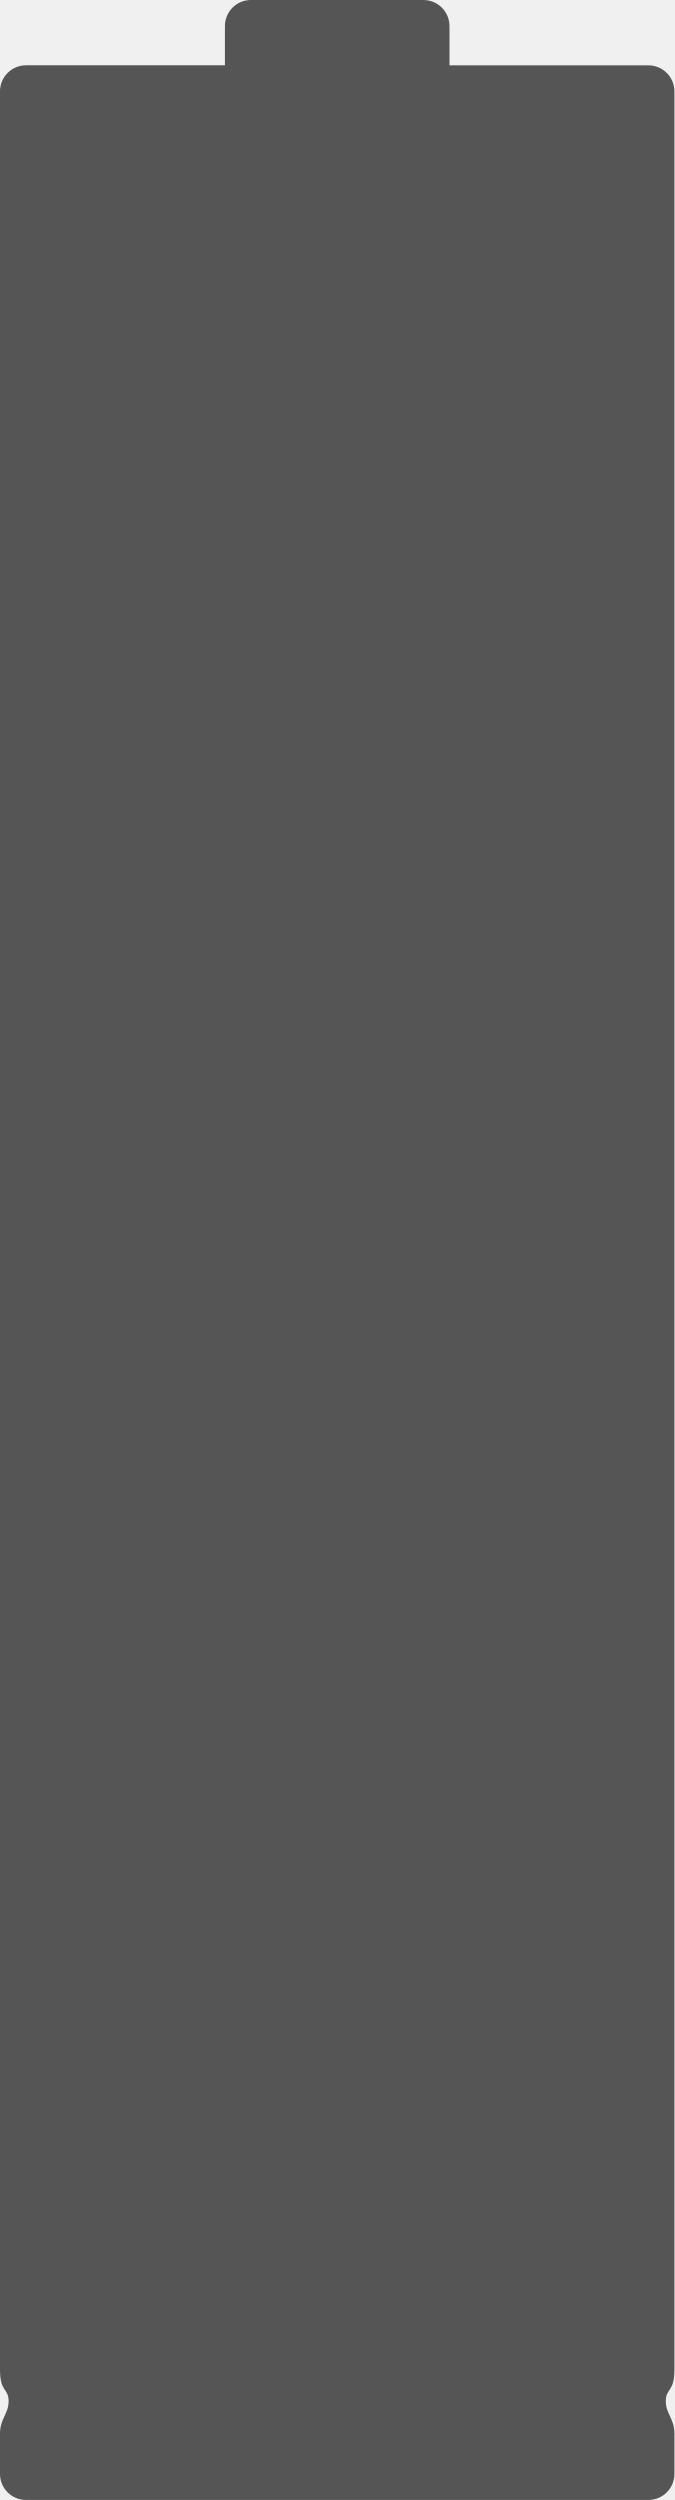
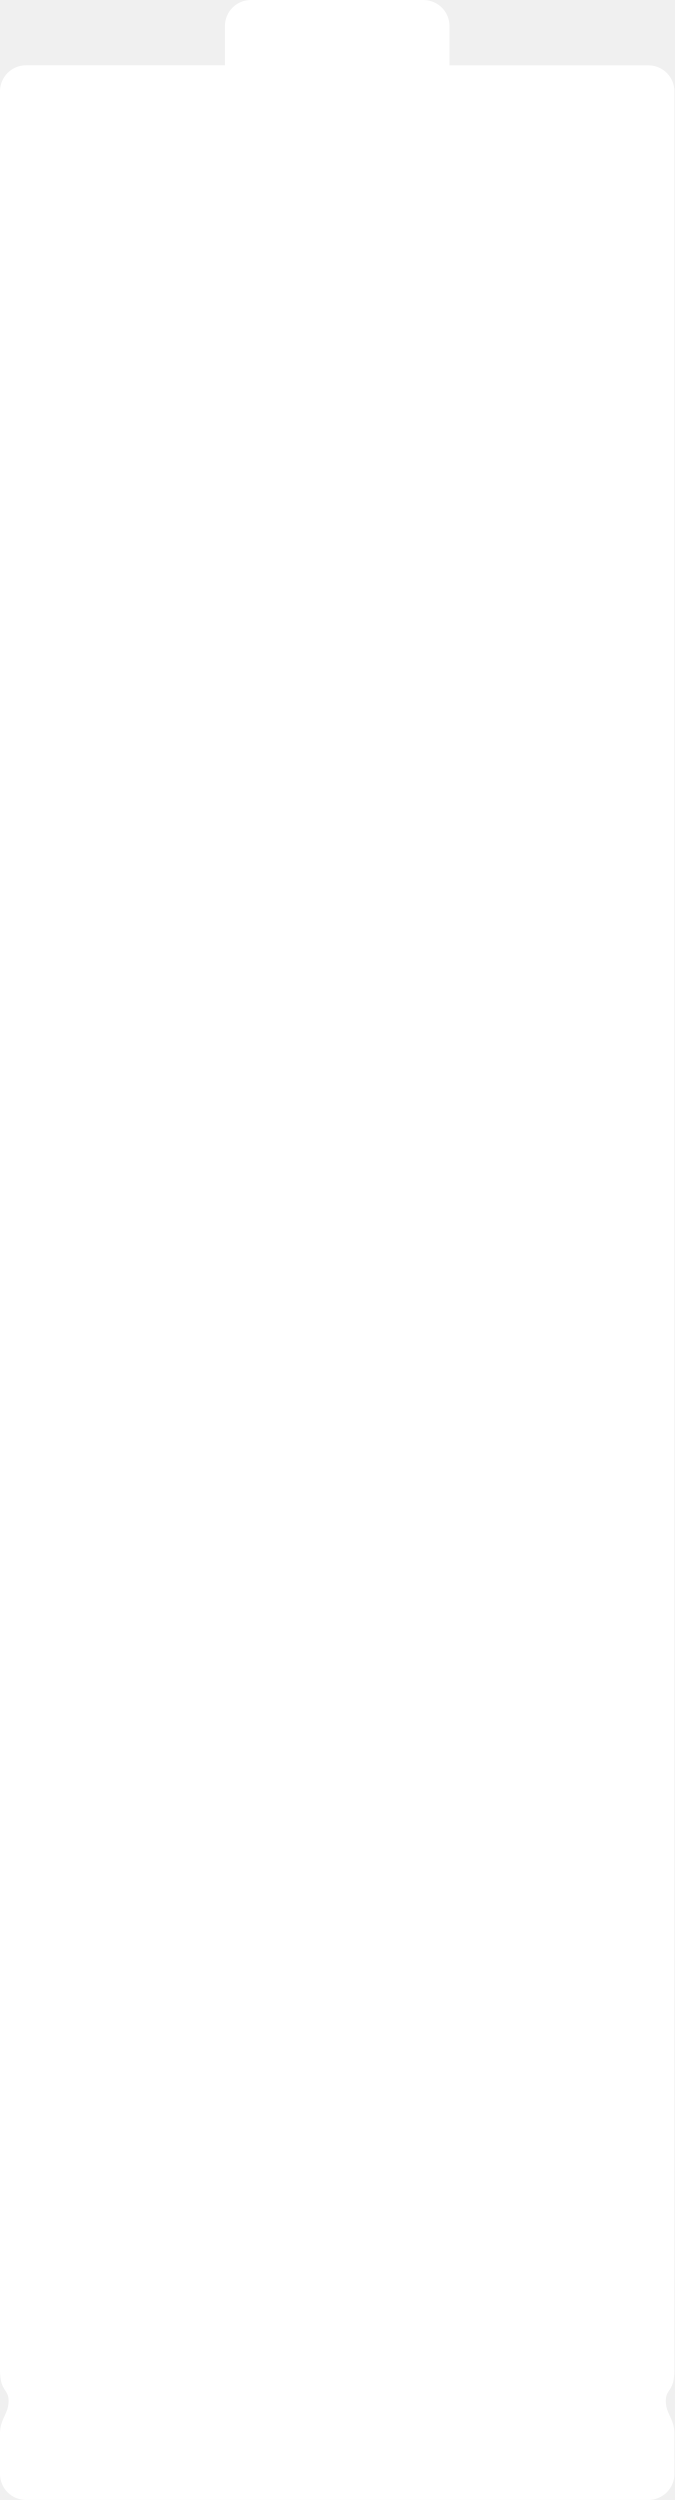
<svg xmlns="http://www.w3.org/2000/svg" width="25.06mm" height="92.893mm" viewBox="0 0 25.06 92.893" version="1.1" id="svg1" xml:space="preserve">
  <defs id="defs1" />
  <g id="layer1" transform="translate(-100.6294,-91.90137)">
-     <path id="rect1" style="fill:#555555;fill-opacity:1;stroke-width:2.021;stroke-linejoin:round" d="m 109.957,91.901 c -0.538,0 -0.97,0.433 -0.97,0.97 v 1.456 h -7.387 c -0.538,0 -0.971,0.433 -0.971,0.97 v 84.654 c 0,0.845 0.32,0.683 0.32,1.168 0,0.485 -0.32,0.643 -0.32,1.216 v 1.488 c 0,0.538 0.433,0.97 0.971,0.97 h 23.118 c 0.538,0 0.971,-0.433 0.971,-0.97 v -1.488 c 0,-0.573 -0.32,-0.731 -0.32,-1.216 0,-0.485 0.32,-0.322 0.32,-1.168 V 95.299 c 0,-0.538 -0.433,-0.97 -0.971,-0.97 h -7.387 V 92.872 c 0,-0.538 -0.433,-0.97 -0.97,-0.97 z" />
+     <path id="rect1" style="fill:#ffffff;fill-opacity:1;stroke:none;stroke-width:2.021;stroke-linejoin:round" d="m 109.957,91.901 c -0.538,0 -0.97,0.433 -0.97,0.97 v 1.456 h -7.387 c -0.538,0 -0.971,0.433 -0.971,0.97 v 84.654 c 0,0.845 0.32,0.683 0.32,1.168 0,0.485 -0.32,0.643 -0.32,1.216 v 1.488 c 0,0.538 0.433,0.97 0.971,0.97 h 23.118 c 0.538,0 0.971,-0.433 0.971,-0.97 v -1.488 c 0,-0.573 -0.32,-0.731 -0.32,-1.216 0,-0.485 0.32,-0.322 0.32,-1.168 V 95.299 c 0,-0.538 -0.433,-0.97 -0.971,-0.97 h -7.387 V 92.872 c 0,-0.538 -0.433,-0.97 -0.97,-0.97 z" />
  </g>
</svg>
